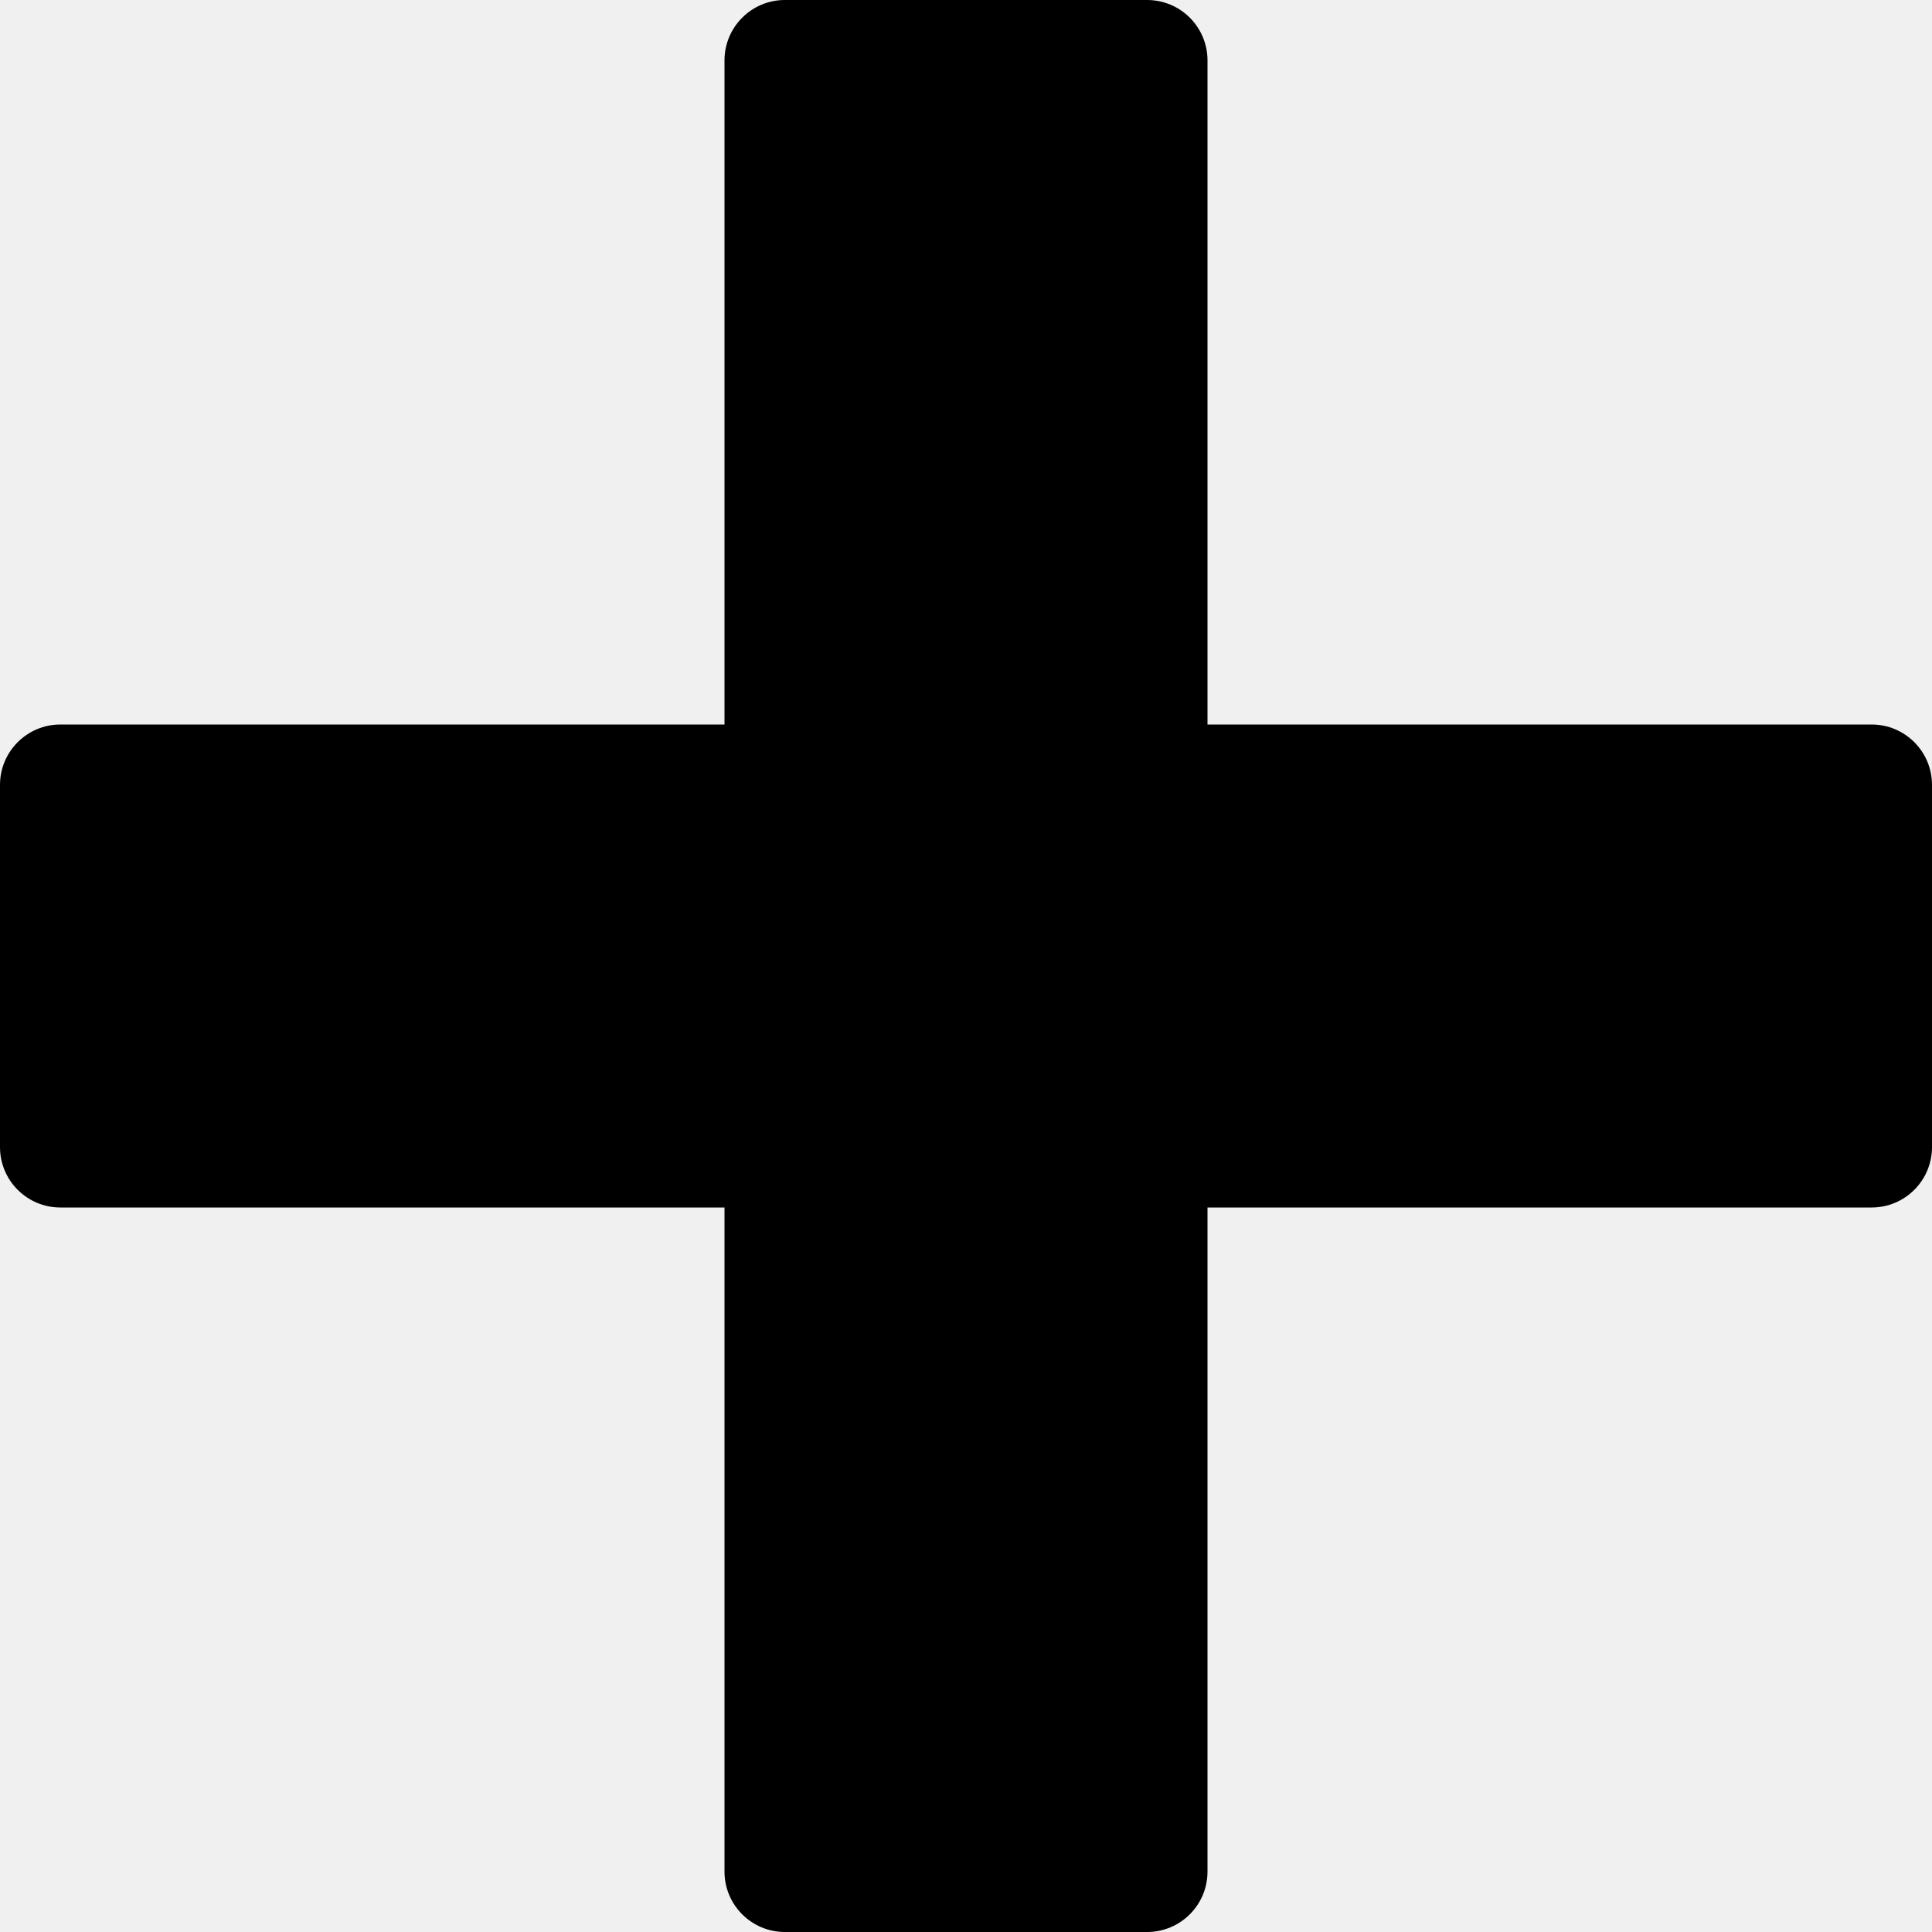
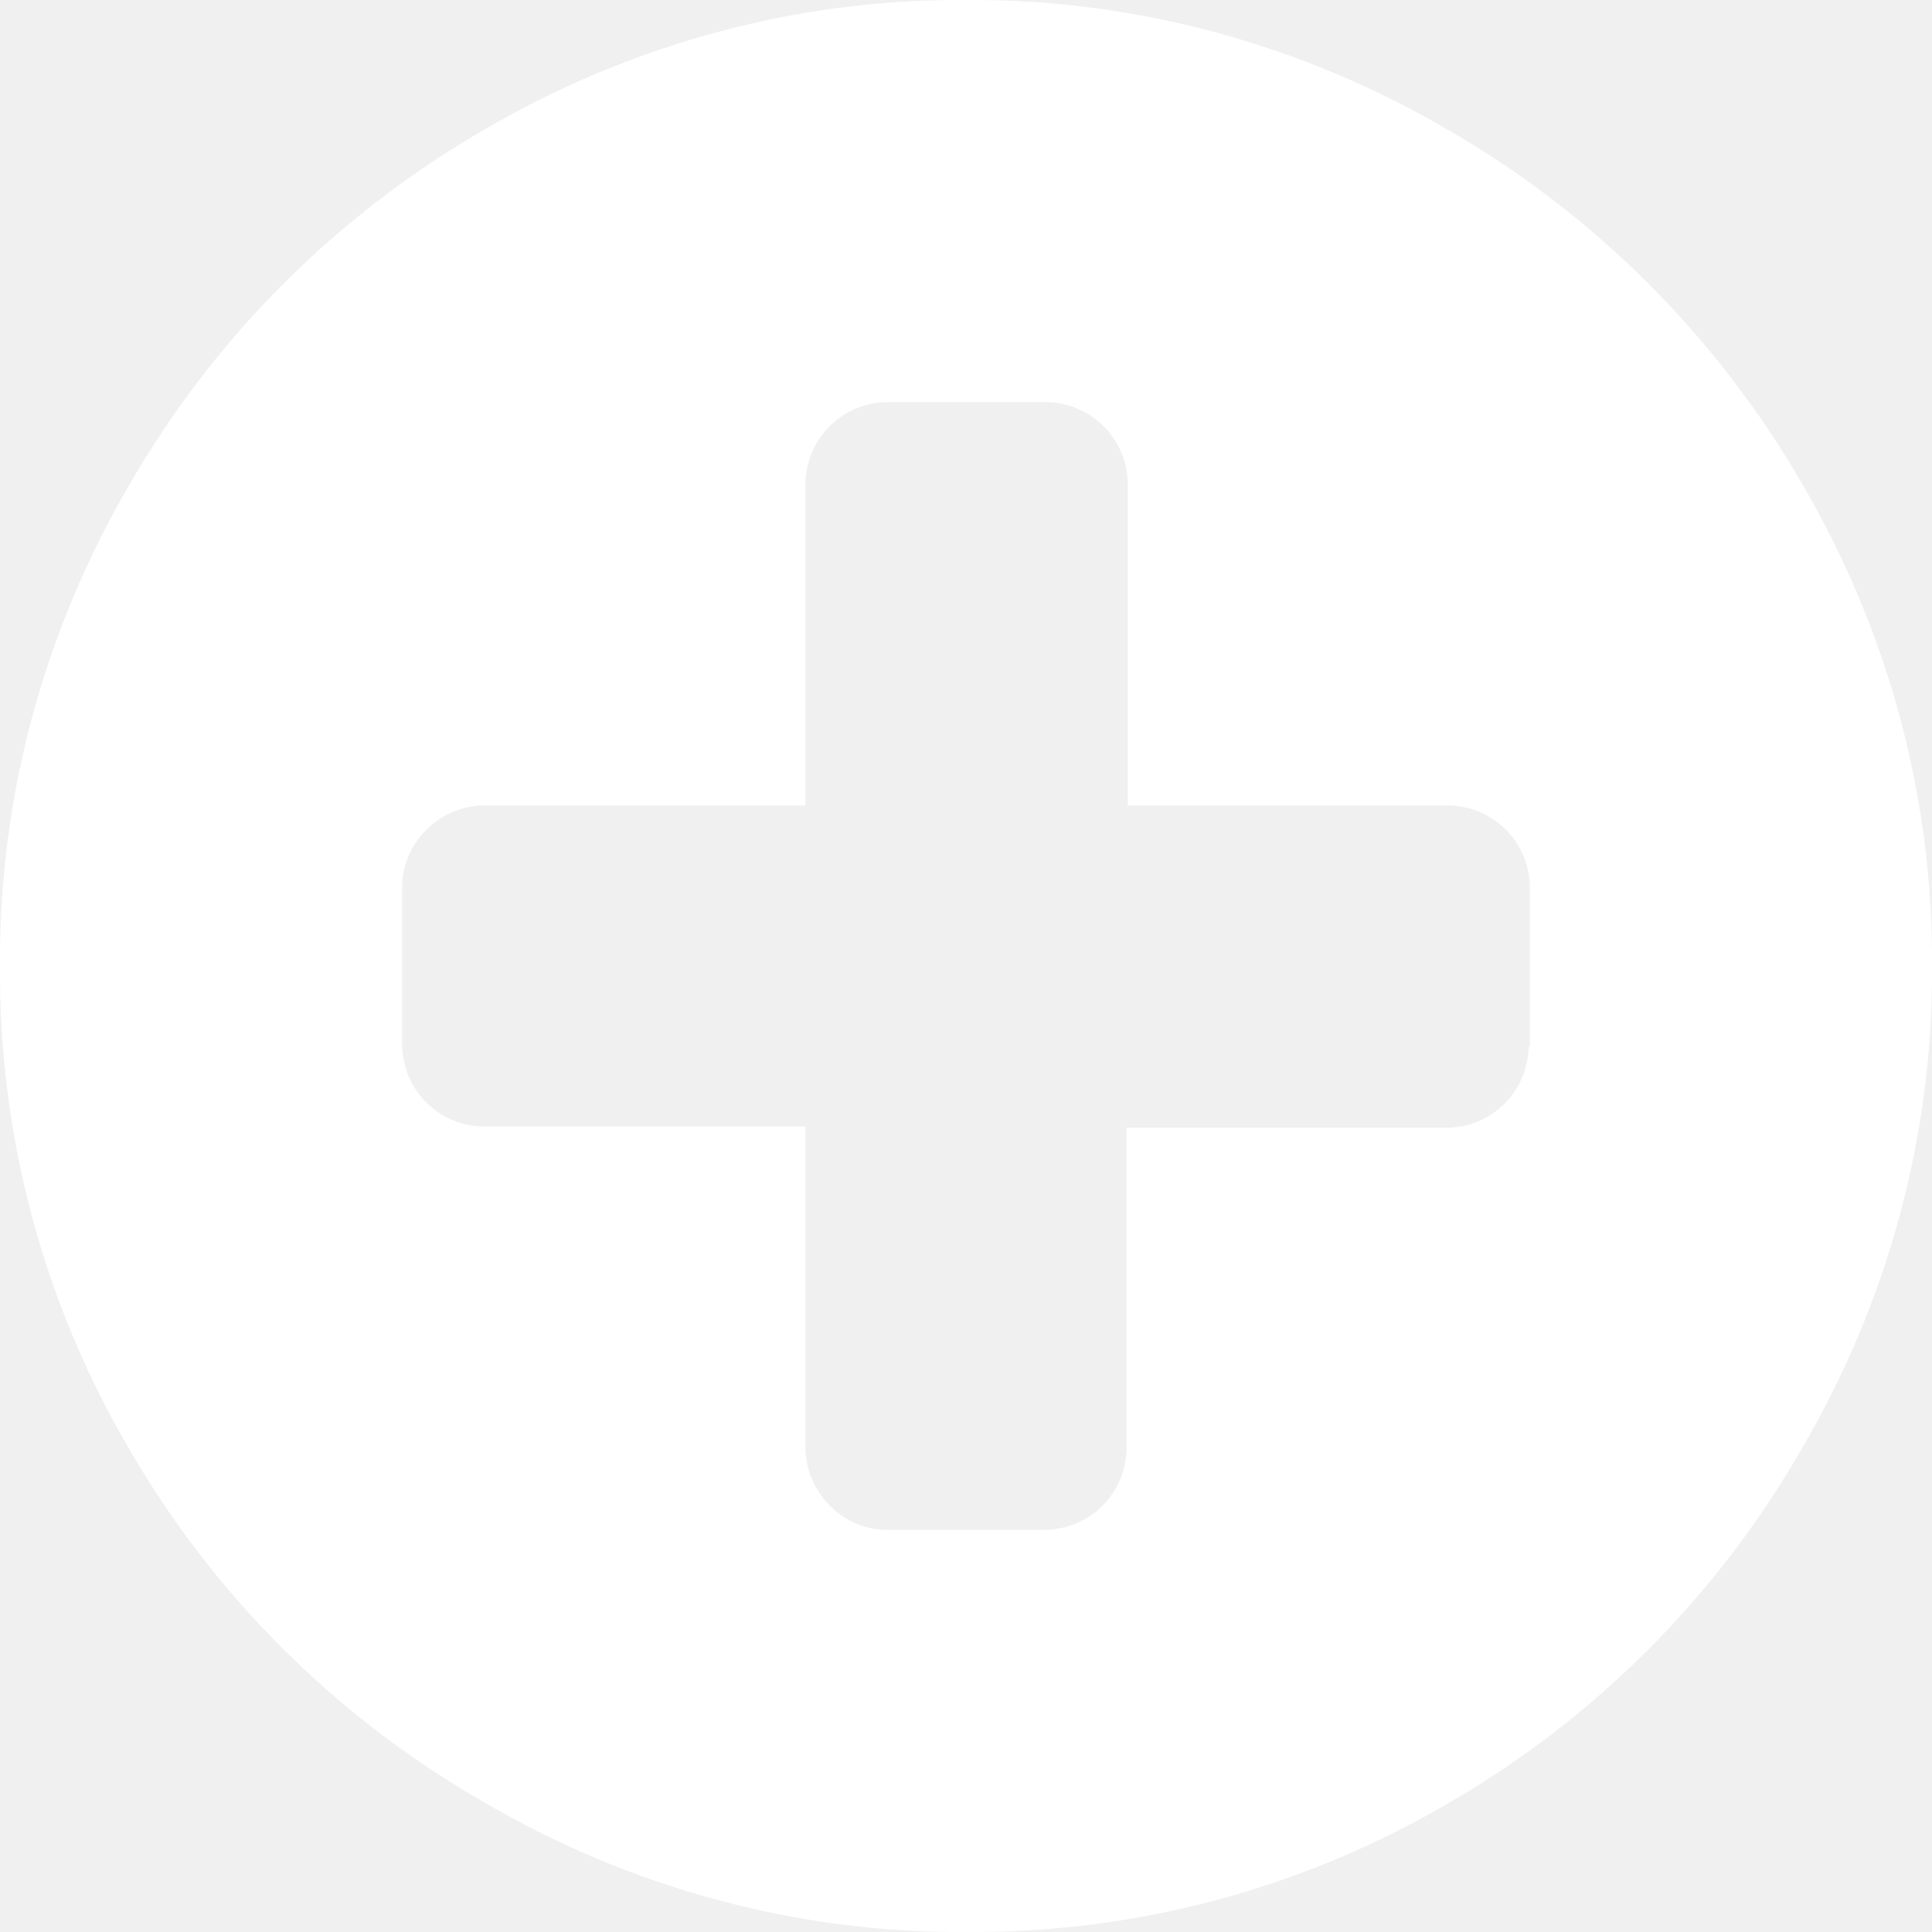
- <svg xmlns="http://www.w3.org/2000/svg" version="1.1" width="20" height="20" viewBox="0 0 20 20">
-   <path d="M19.375 7.5h-6.875v-6.875c0-0.345-0.28-0.625-0.625-0.625h-3.75c-0.345 0-0.625 0.28-0.625 0.625v6.875h-6.875c-0.345 0-0.625 0.28-0.625 0.625v3.75c0 0.345 0.28 0.625 0.625 0.625h6.875v6.875c0 0.345 0.28 0.625 0.625 0.625h3.75c0.345 0 0.625-0.28 0.625-0.625v-6.875h6.875c0.345 0 0.625-0.28 0.625-0.625v-3.75c0-0.345-0.28-0.625-0.625-0.625z" />
+ <svg xmlns="http://www.w3.org/2000/svg" width="16" height="16" viewBox="0 0 16 16">
+   <path fill="#FFF" d="M12.66 8.67c-.01.37-.3.66-.67.67h-2.66v2.66c-.01.37-.3.66-.67.67h-1.33c-.36-.01-.65-.31-.66-.67v-2.67h-2.67c-.37-.01-.66-.3-.67-.67v-1.33c.01-.36.31-.65.67-.66h2.67v-2.67c.01-.37.3-.66.67-.67h1.33c.37.01.66.3.67.67v2.67h2.66c.37.01.66.3.67.67v1.33h-.01zm2.26-4.67c-.7-1.21-1.71-2.22-2.92-2.92-1.21-.71-2.59-1.09-4-1.08-1.41-.01-2.79.37-4 1.08-1.21.7-2.22 1.71-2.92 2.92-.71 1.21-1.09 2.59-1.08 4-.01 1.41.36 2.79 1.07 4 .7 1.21 1.71 2.22 2.93 2.92 1.21.71 2.59 1.09 4 1.08 1.41.01 2.79-.36 4-1.07 1.21-.7 2.22-1.71 2.92-2.93.71-1.21 1.09-2.59 1.08-4 .01-1.41-.37-2.79-1.08-4z" />
</svg>
